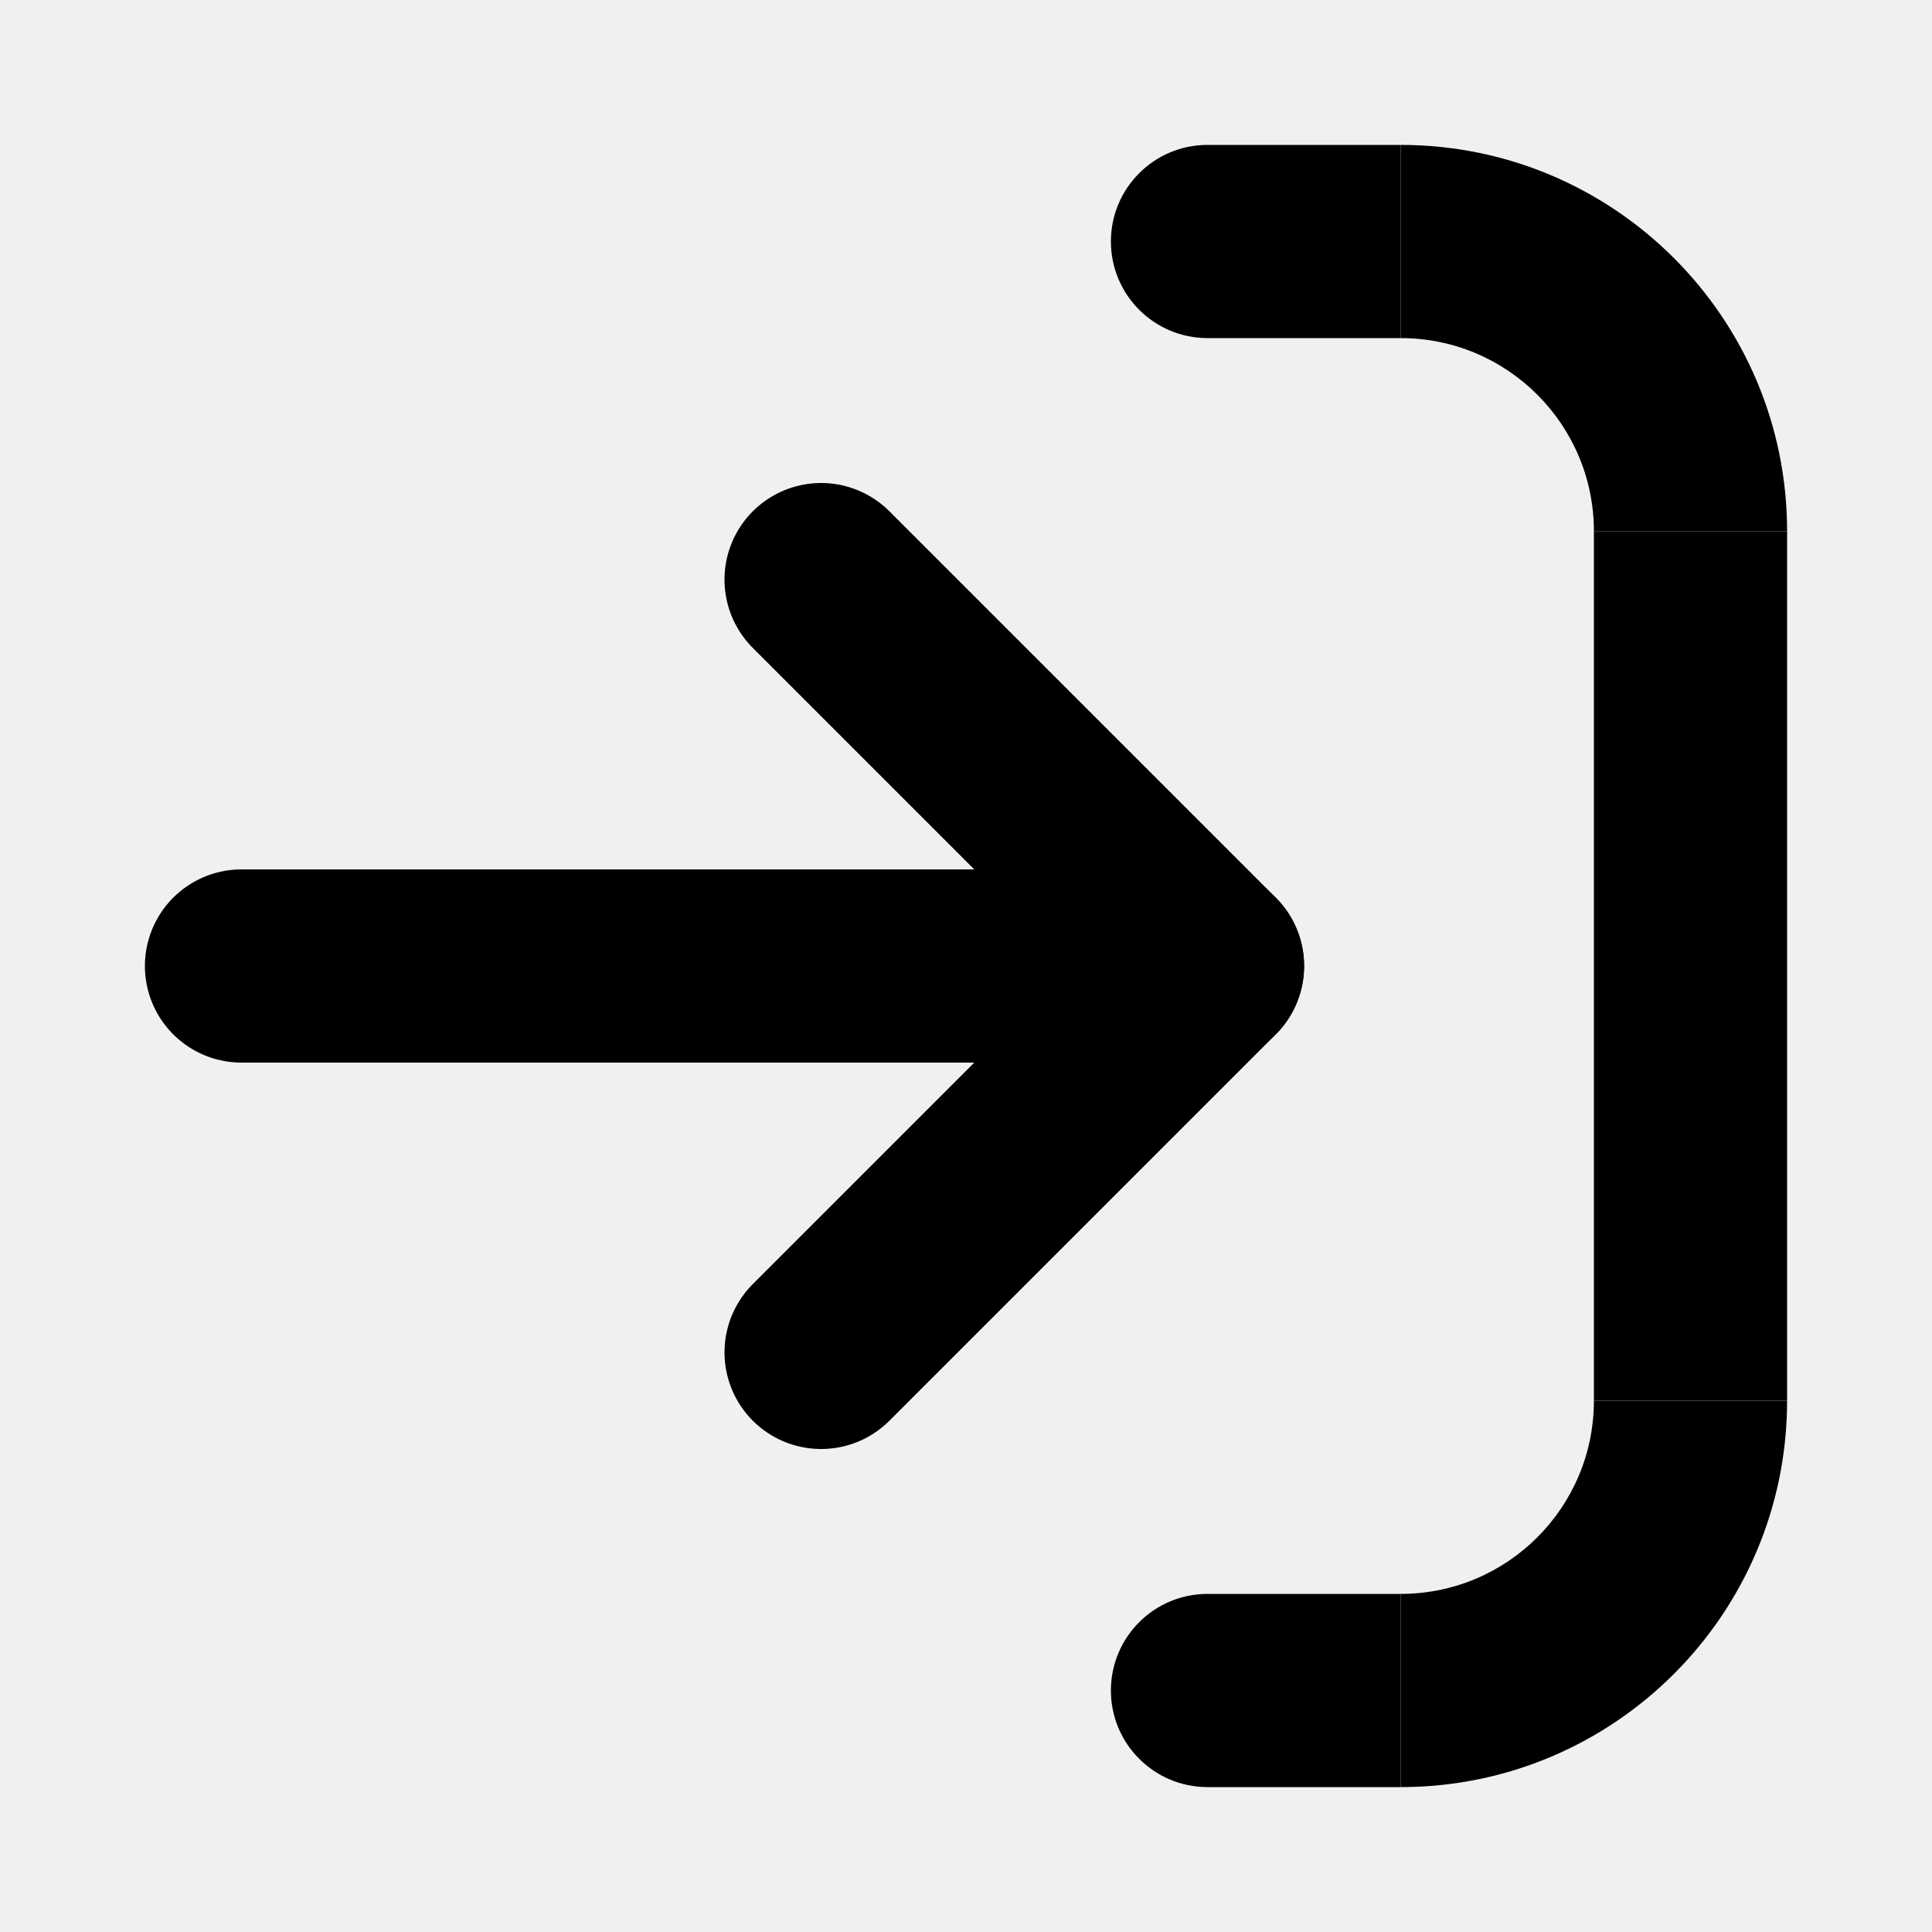
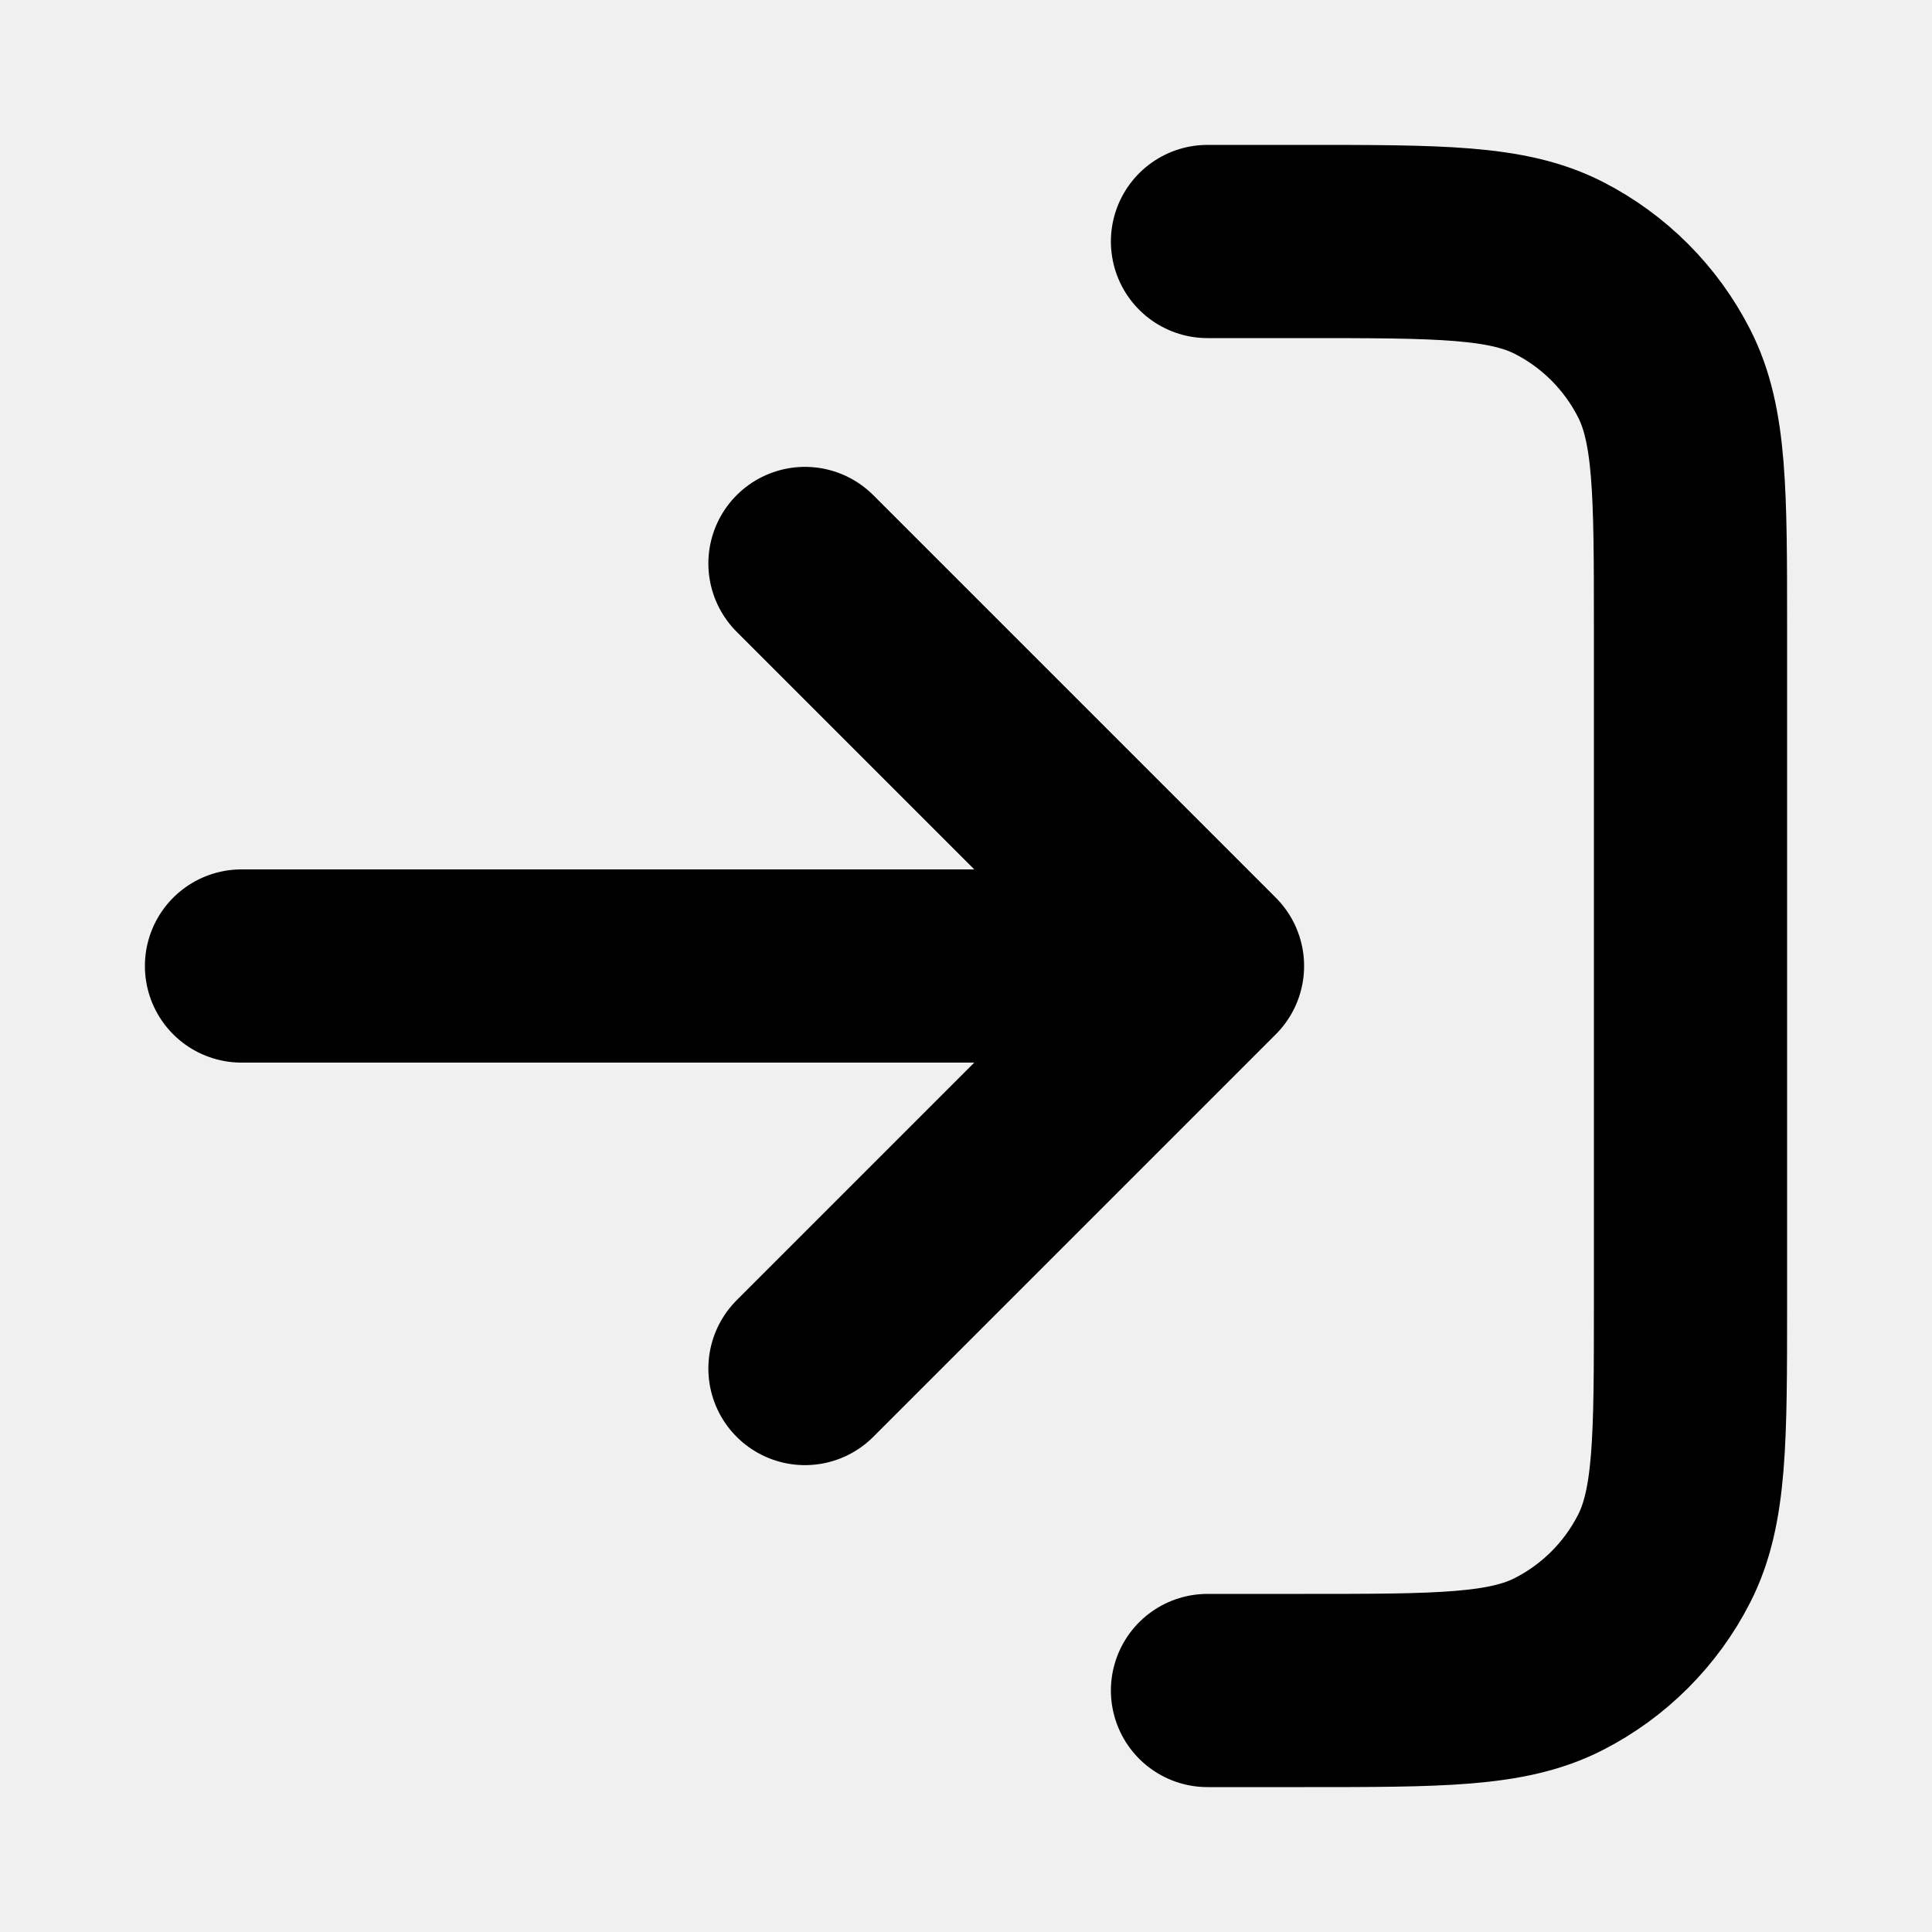
- <svg xmlns="http://www.w3.org/2000/svg" width="20" height="20" fill="none">
-   <path stroke="#000" stroke-linecap="round" stroke-width="2" d="M2.5 10h10" />
-   <path fill="#000" d="M12.5 1.5a1 1 0 1 0 0 2v-2Zm1 2h1v-2h-1v2Zm-1 0h1v-2h-1v2Z" />
-   <path stroke="#000" stroke-linecap="round" stroke-width="2" d="m8.5 6 4 4M8.5 14l4-4" />
-   <mask id="a" fill="#fff">
-     <path d="M18.5 5.5a4 4 0 0 0-4-4v2a2 2 0 0 1 2 2h2Z" />
-   </mask>
-   <path stroke="#000" stroke-linejoin="round" stroke-width="4" d="M18.5 5.5a4 4 0 0 0-4-4v2a2 2 0 0 1 2 2h2Z" mask="url(#a)" />
-   <path fill="#000" d="M12.5 18.5a1 1 0 1 1 0-2v2Zm1-2h1v2h-1v-2Zm-1 0h1v2h-1v-2Z" />
-   <mask id="b" fill="#fff">
-     <path d="M18.5 14.5a4 4 0 0 1-4 4v-2a2 2 0 0 0 2-2h2Z" />
-   </mask>
-   <path stroke="#000" stroke-linejoin="round" stroke-width="4" d="M18.5 14.5a4 4 0 0 1-4 4v-2a2 2 0 0 0 2-2h2Z" mask="url(#b)" />
-   <path stroke="#000" stroke-linecap="square" stroke-width="2" d="M17.5 6.5v7" />
+ <svg xmlns="http://www.w3.org/2000/svg" width="20" height="20" fill="none" stroke="currentColor">
+   <path stroke-linecap="round" stroke-linejoin="round" stroke-width="2" d="M12.5 2.5h1c1.4 0 2.1 0 2.635.272a2.5 2.5 0 0 1 1.092 1.093C17.5 4.4 17.5 5.1 17.5 6.5v7c0 1.4 0 2.1-.273 2.635a2.5 2.5 0 0 1-1.092 1.092c-.535.273-1.235.273-2.635.273h-1M8.333 5.833 12.5 10m0 0-4.167 4.167M12.5 10h-10" />
</svg>
